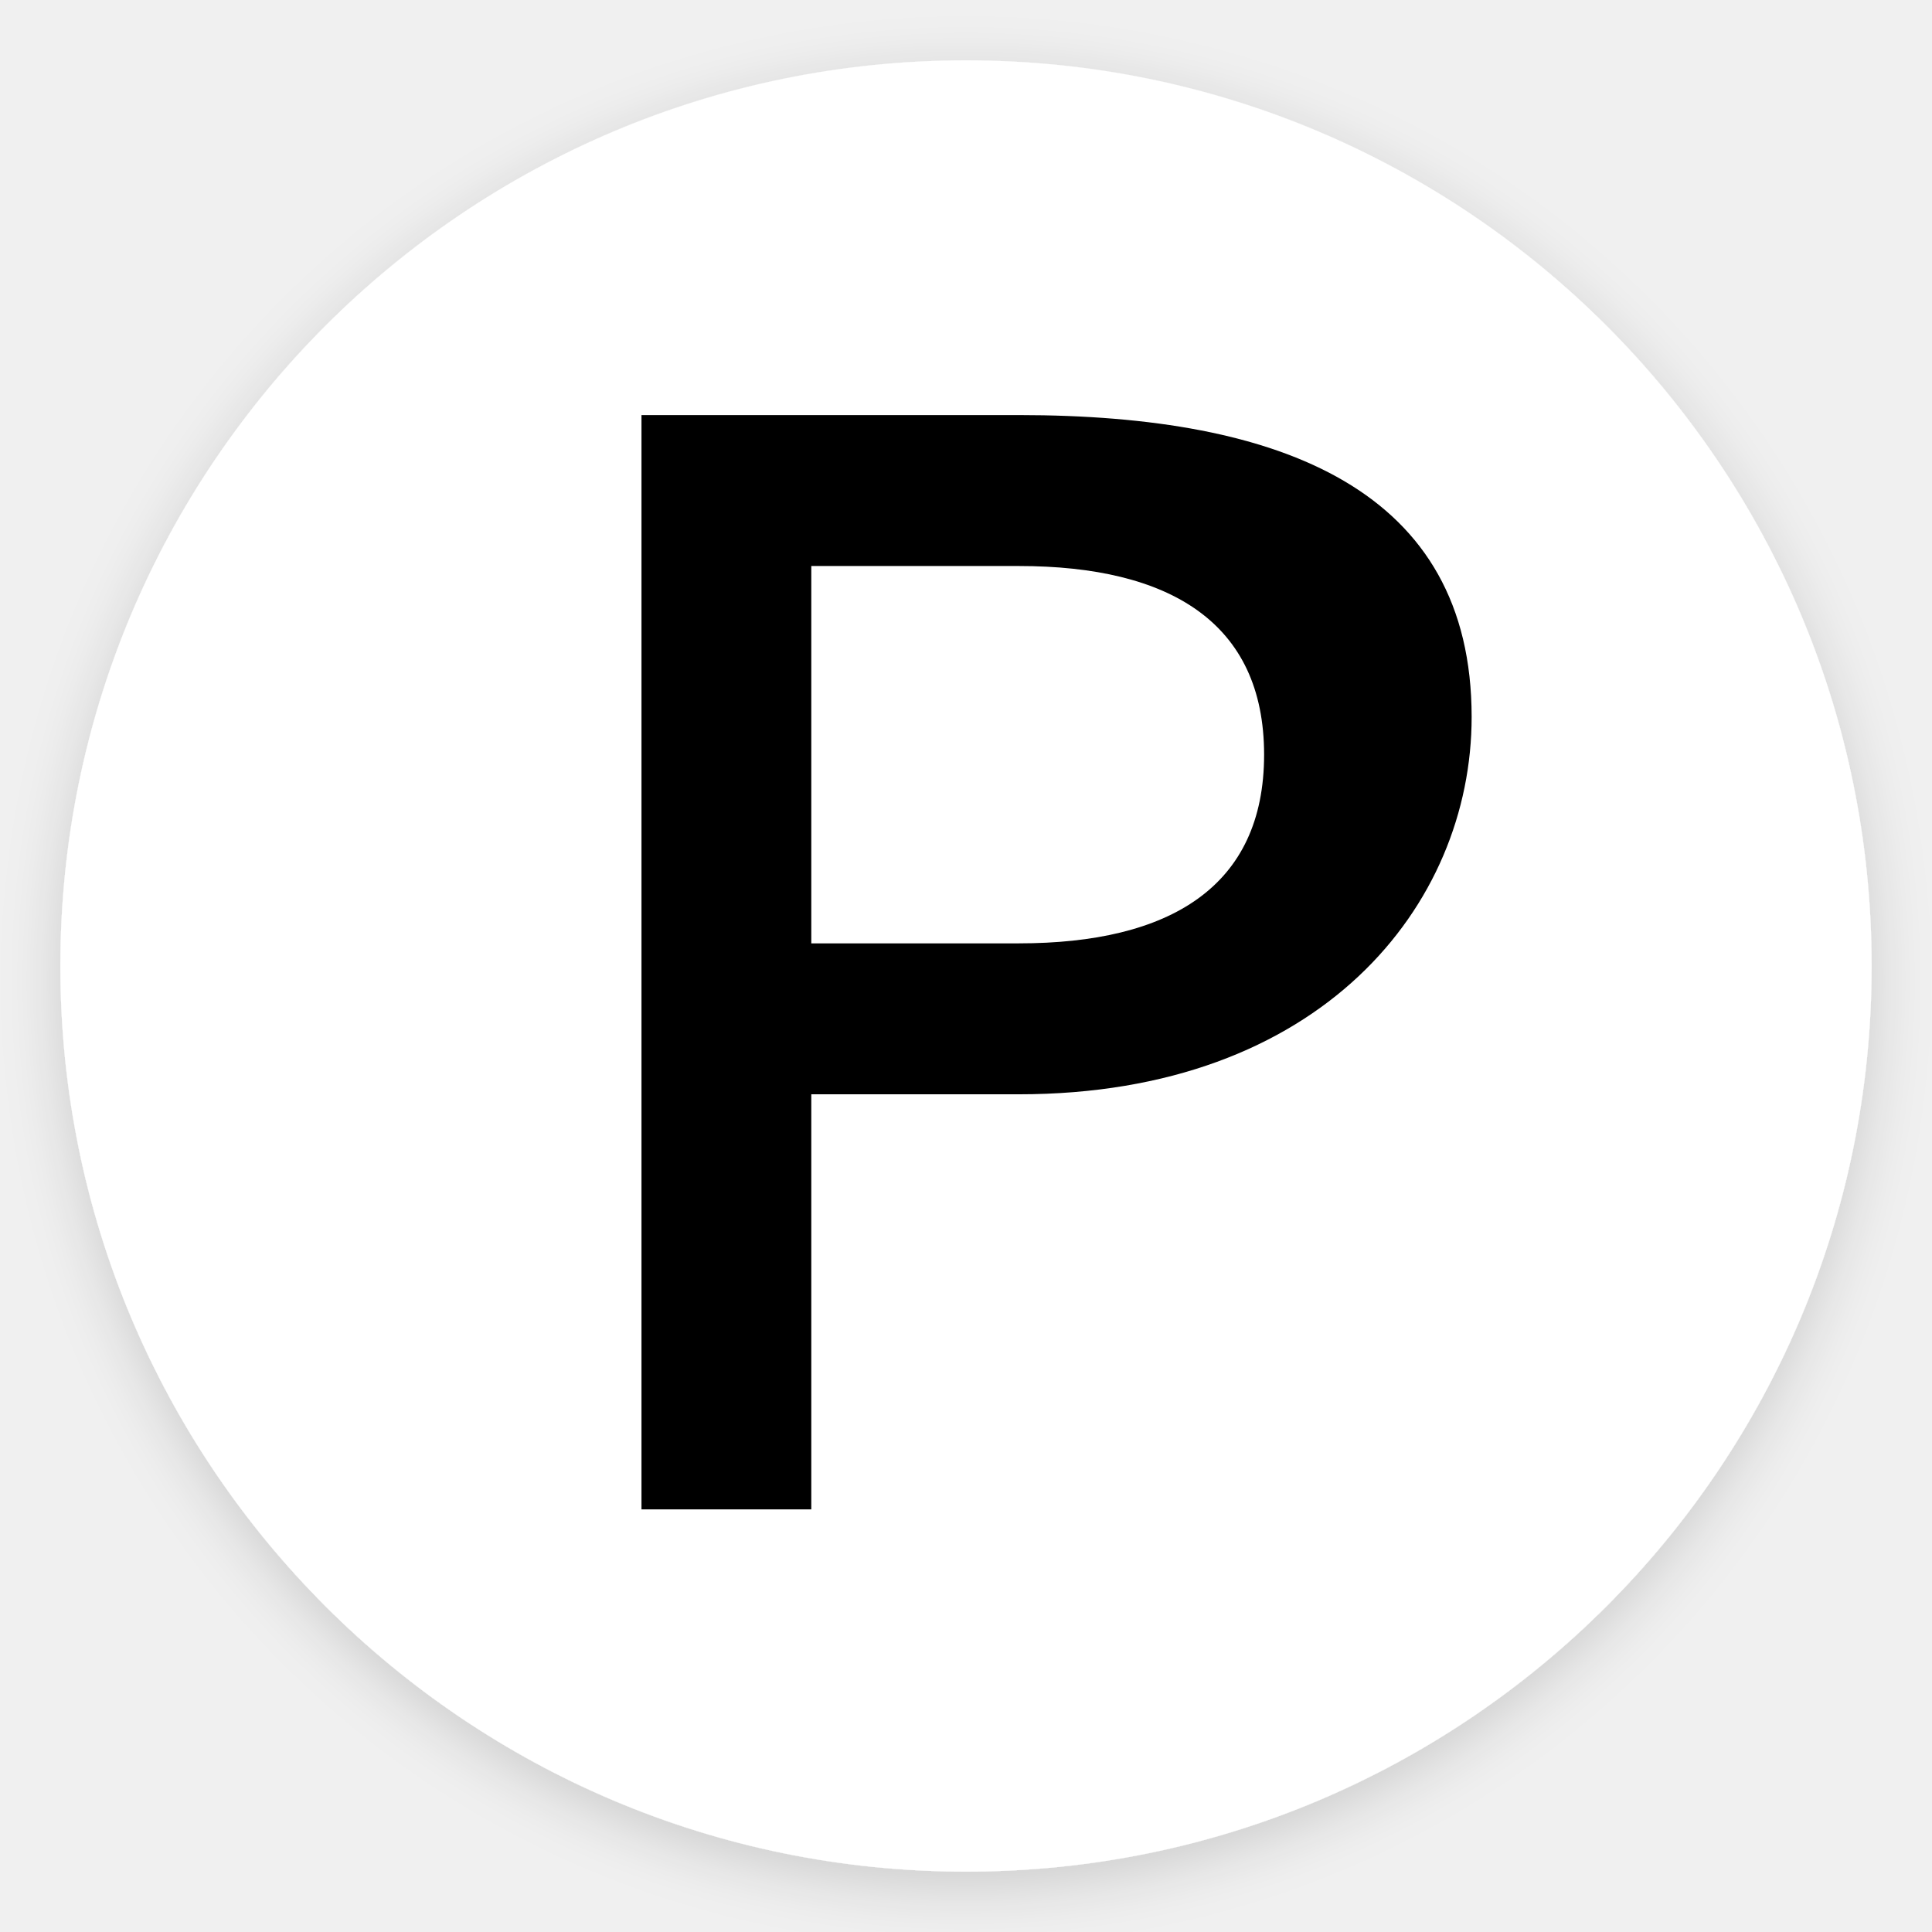
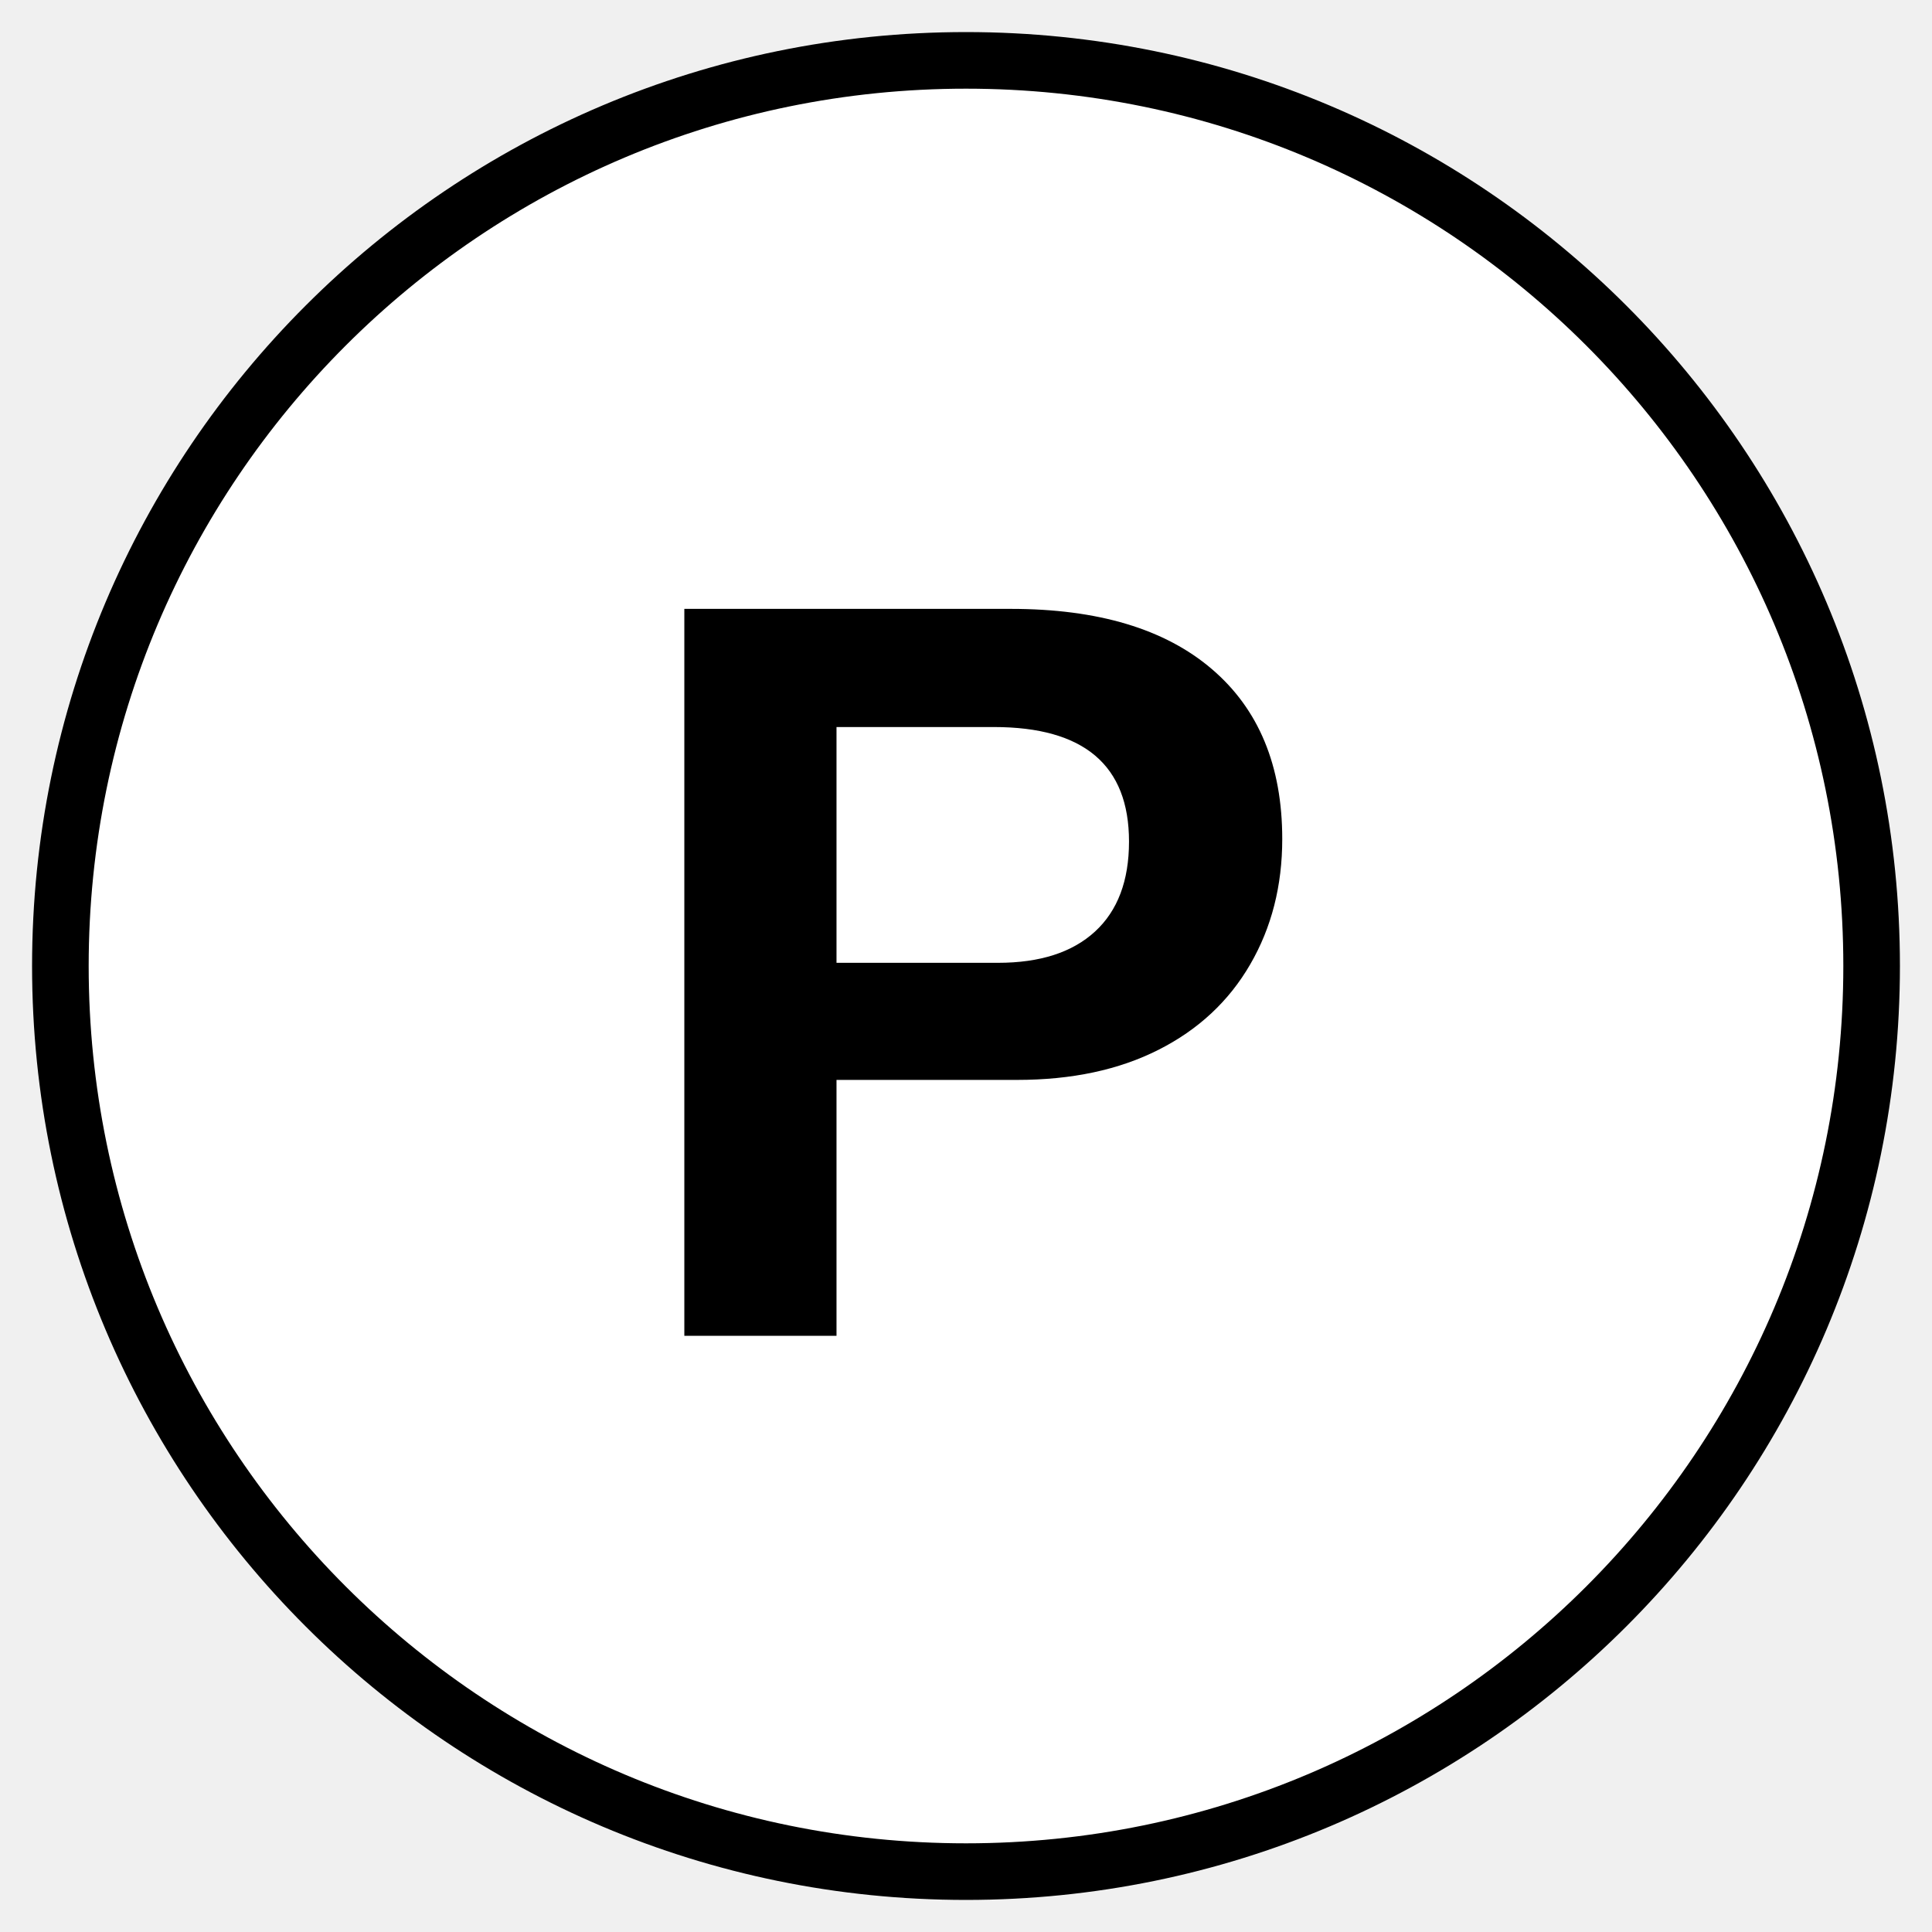
<svg xmlns="http://www.w3.org/2000/svg" width="512" height="512" viewBox="0 0 512 512">
-   <defs>
-     <filter id="shadow" x="-20%" y="-20%" width="140%" height="140%">
-       <feDropShadow dx="0" dy="4" stdDeviation="8" flood-color="#000000" flood-opacity="0.15" />
-     </filter>
-   </defs>
-   <circle cx="256" cy="256" r="240" fill="#ffffff" filter="url(#shadow)" />
-   <path d="M170 110 L170 400 L215 400 L215 290 L270 290 C350 290 390 240 390 190 C390 130 340 110 270 110 L170 110 Z             M215 150 L270 150 C310 150 335 165 335 200 C335 235 310 250 270 250 L215 250 L215 150 Z" fill="#000000" />
+   <circle cx="256" cy="256" r="240" fill="#ffffff" stroke="#000000" stroke-width="15" />
+   <text x="50%" y="50%" font-family="Arial, sans-serif" font-weight="bold" font-size="280" fill="#000000" dy=".35em" text-anchor="middle">P</text>
</svg>
